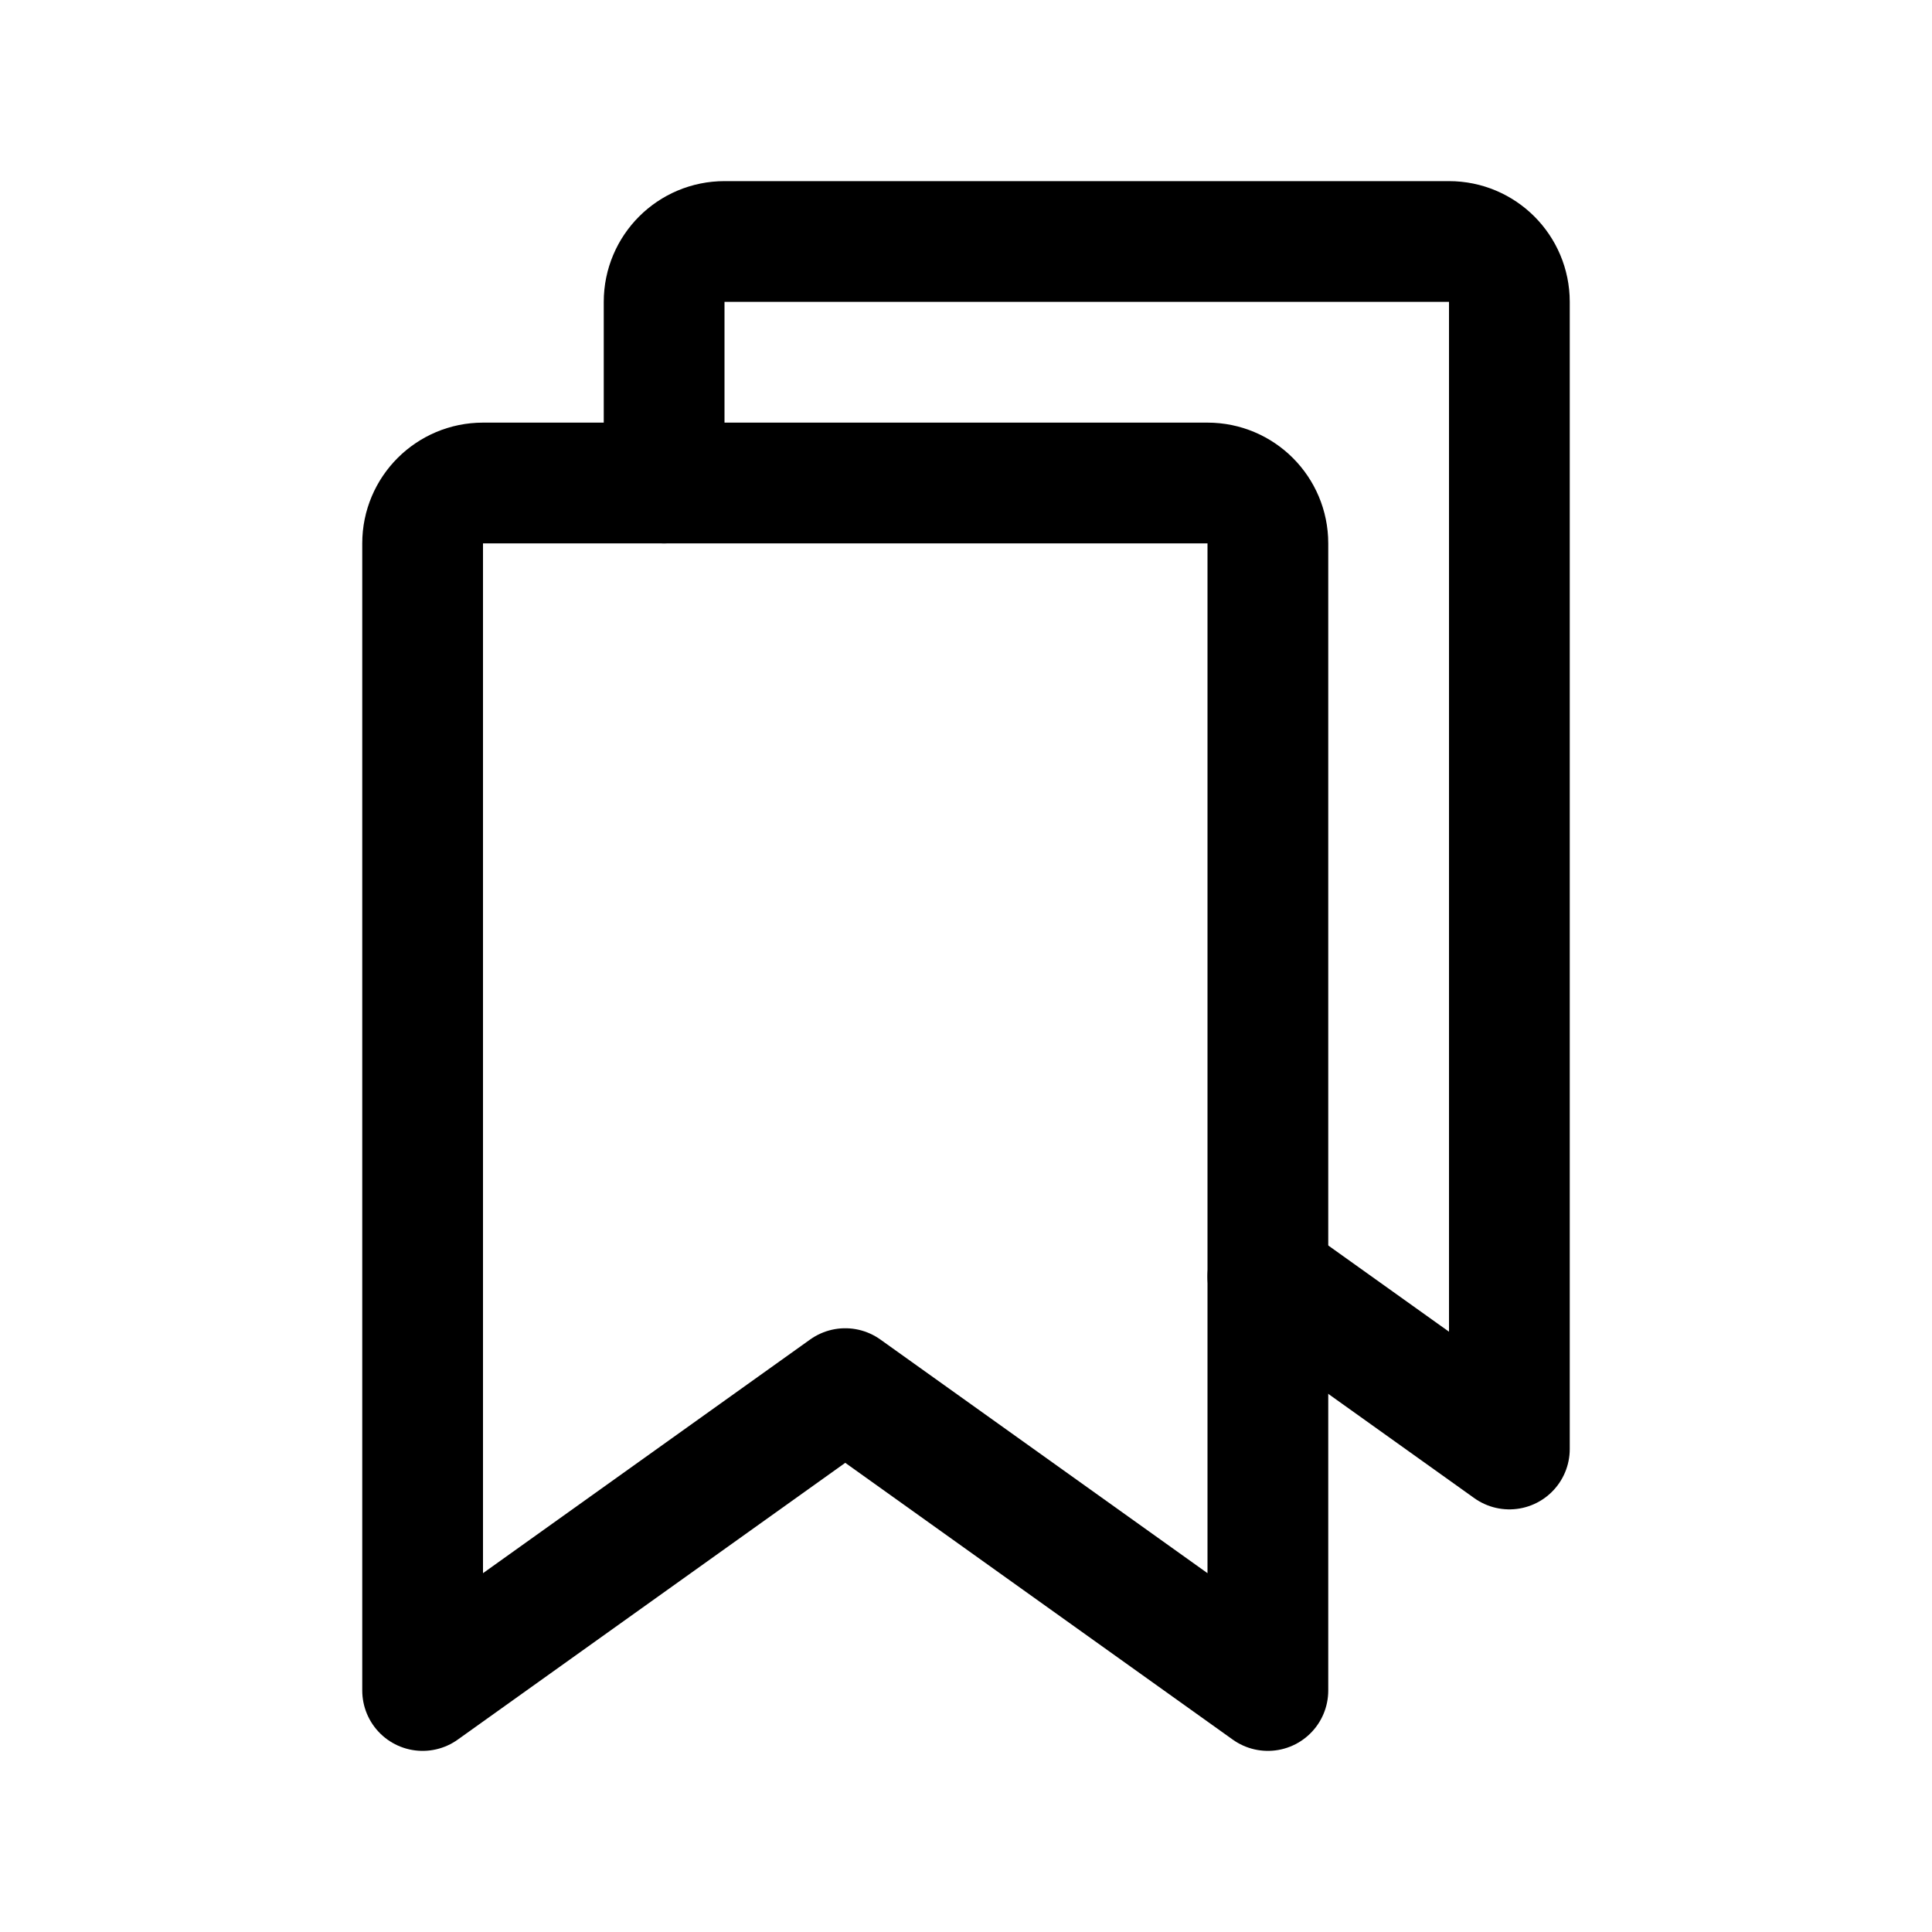
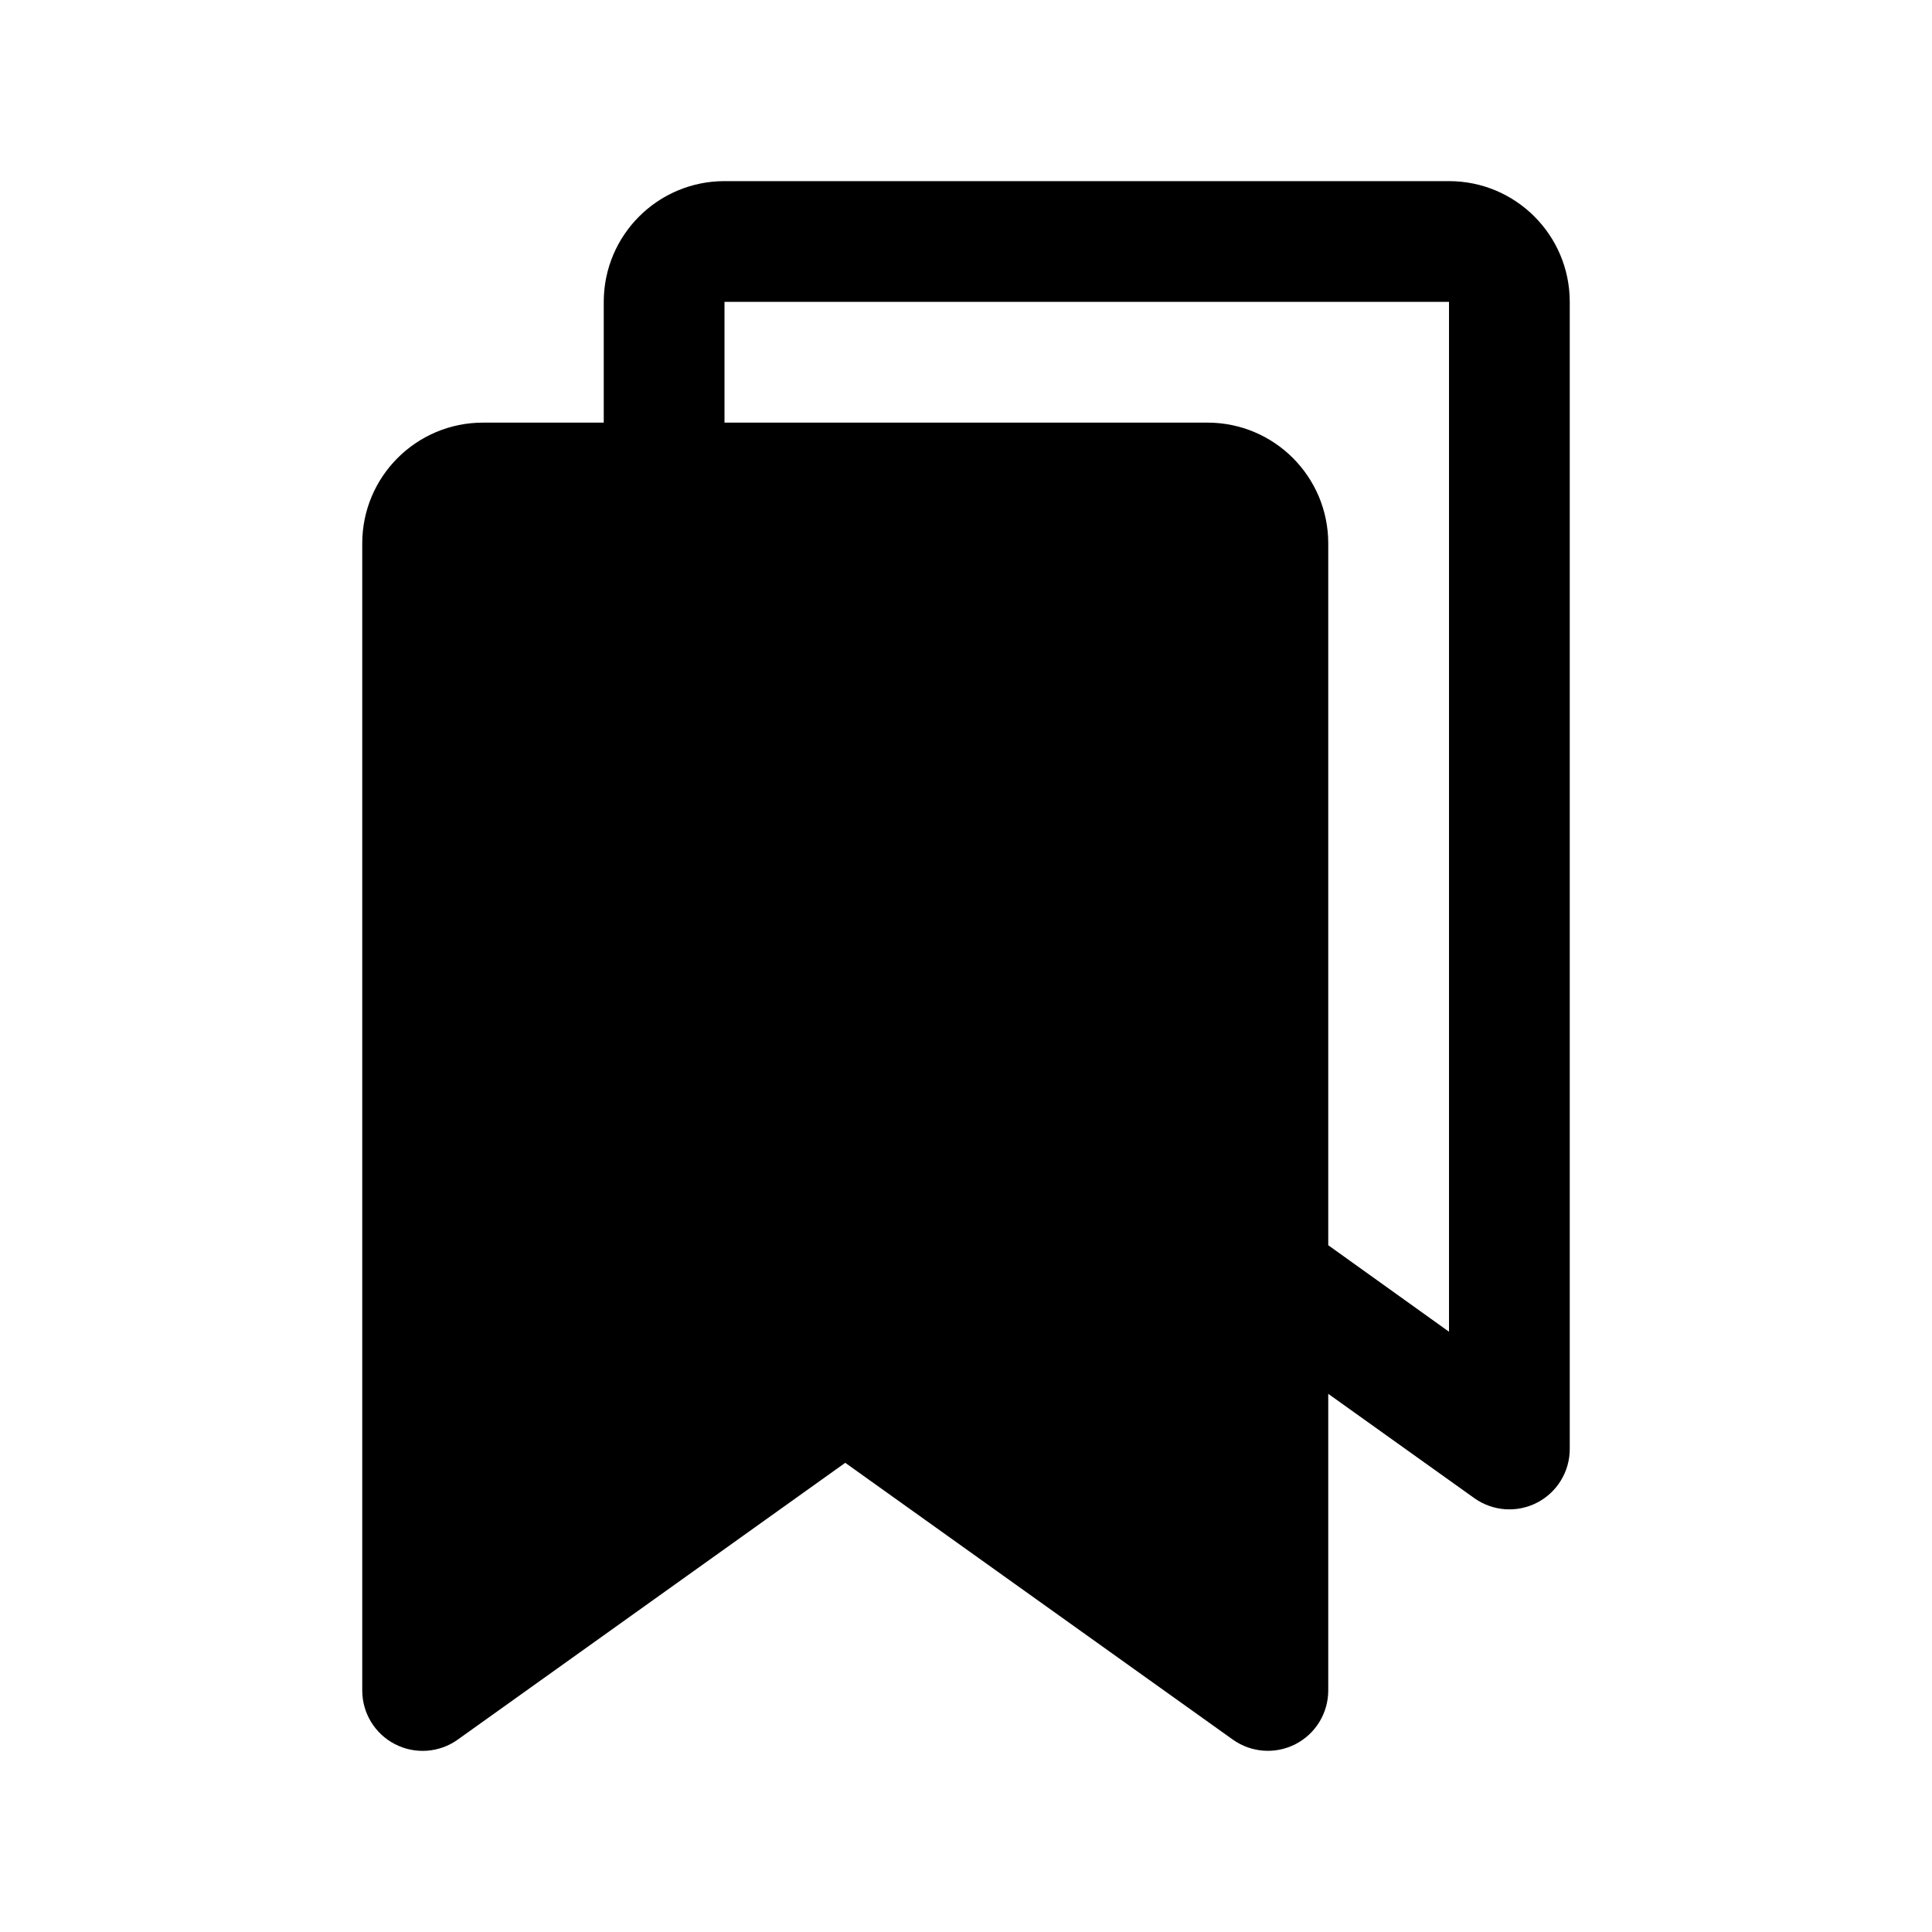
- <svg xmlns="http://www.w3.org/2000/svg" viewBox="0 0 256 256">
-   <rect width="256" height="256" fill="none" />
-   <path d="M168,224l-56-40L56,224V72a8,8,0,0,1,8-8h96a8,8,0,0,1,8,8Z" fill="none" stroke="currentColor" stroke-linecap="round" stroke-linejoin="round" stroke-width="16" />
-   <path d="M88,64V40a8,8,0,0,1,8-8h96a8,8,0,0,1,8,8V192l-32-22.85" fill="none" stroke="currentColor" stroke-linecap="round" stroke-linejoin="round" stroke-width="16" />
+ <svg xmlns="http://www.w3.org/2000/svg" width="32" height="32" fill="#000000" viewBox="0 0 256 256">
+   <path d="M192,24H96A16,16,0,0,0,80,40V56H64A16,16,0,0,0,48,72V224a8,8,0,0,0,12.65,6.51L112,193.83l51.36,36.68A8,8,0,0,0,176,224V184.69l19.35,13.82A8,8,0,0,0,208,192V40A16,16,0,0,0,192,24Zm0,152.46L176,165V72a16,16,0,0,0-16-16H96V40h96Z" />
</svg>
